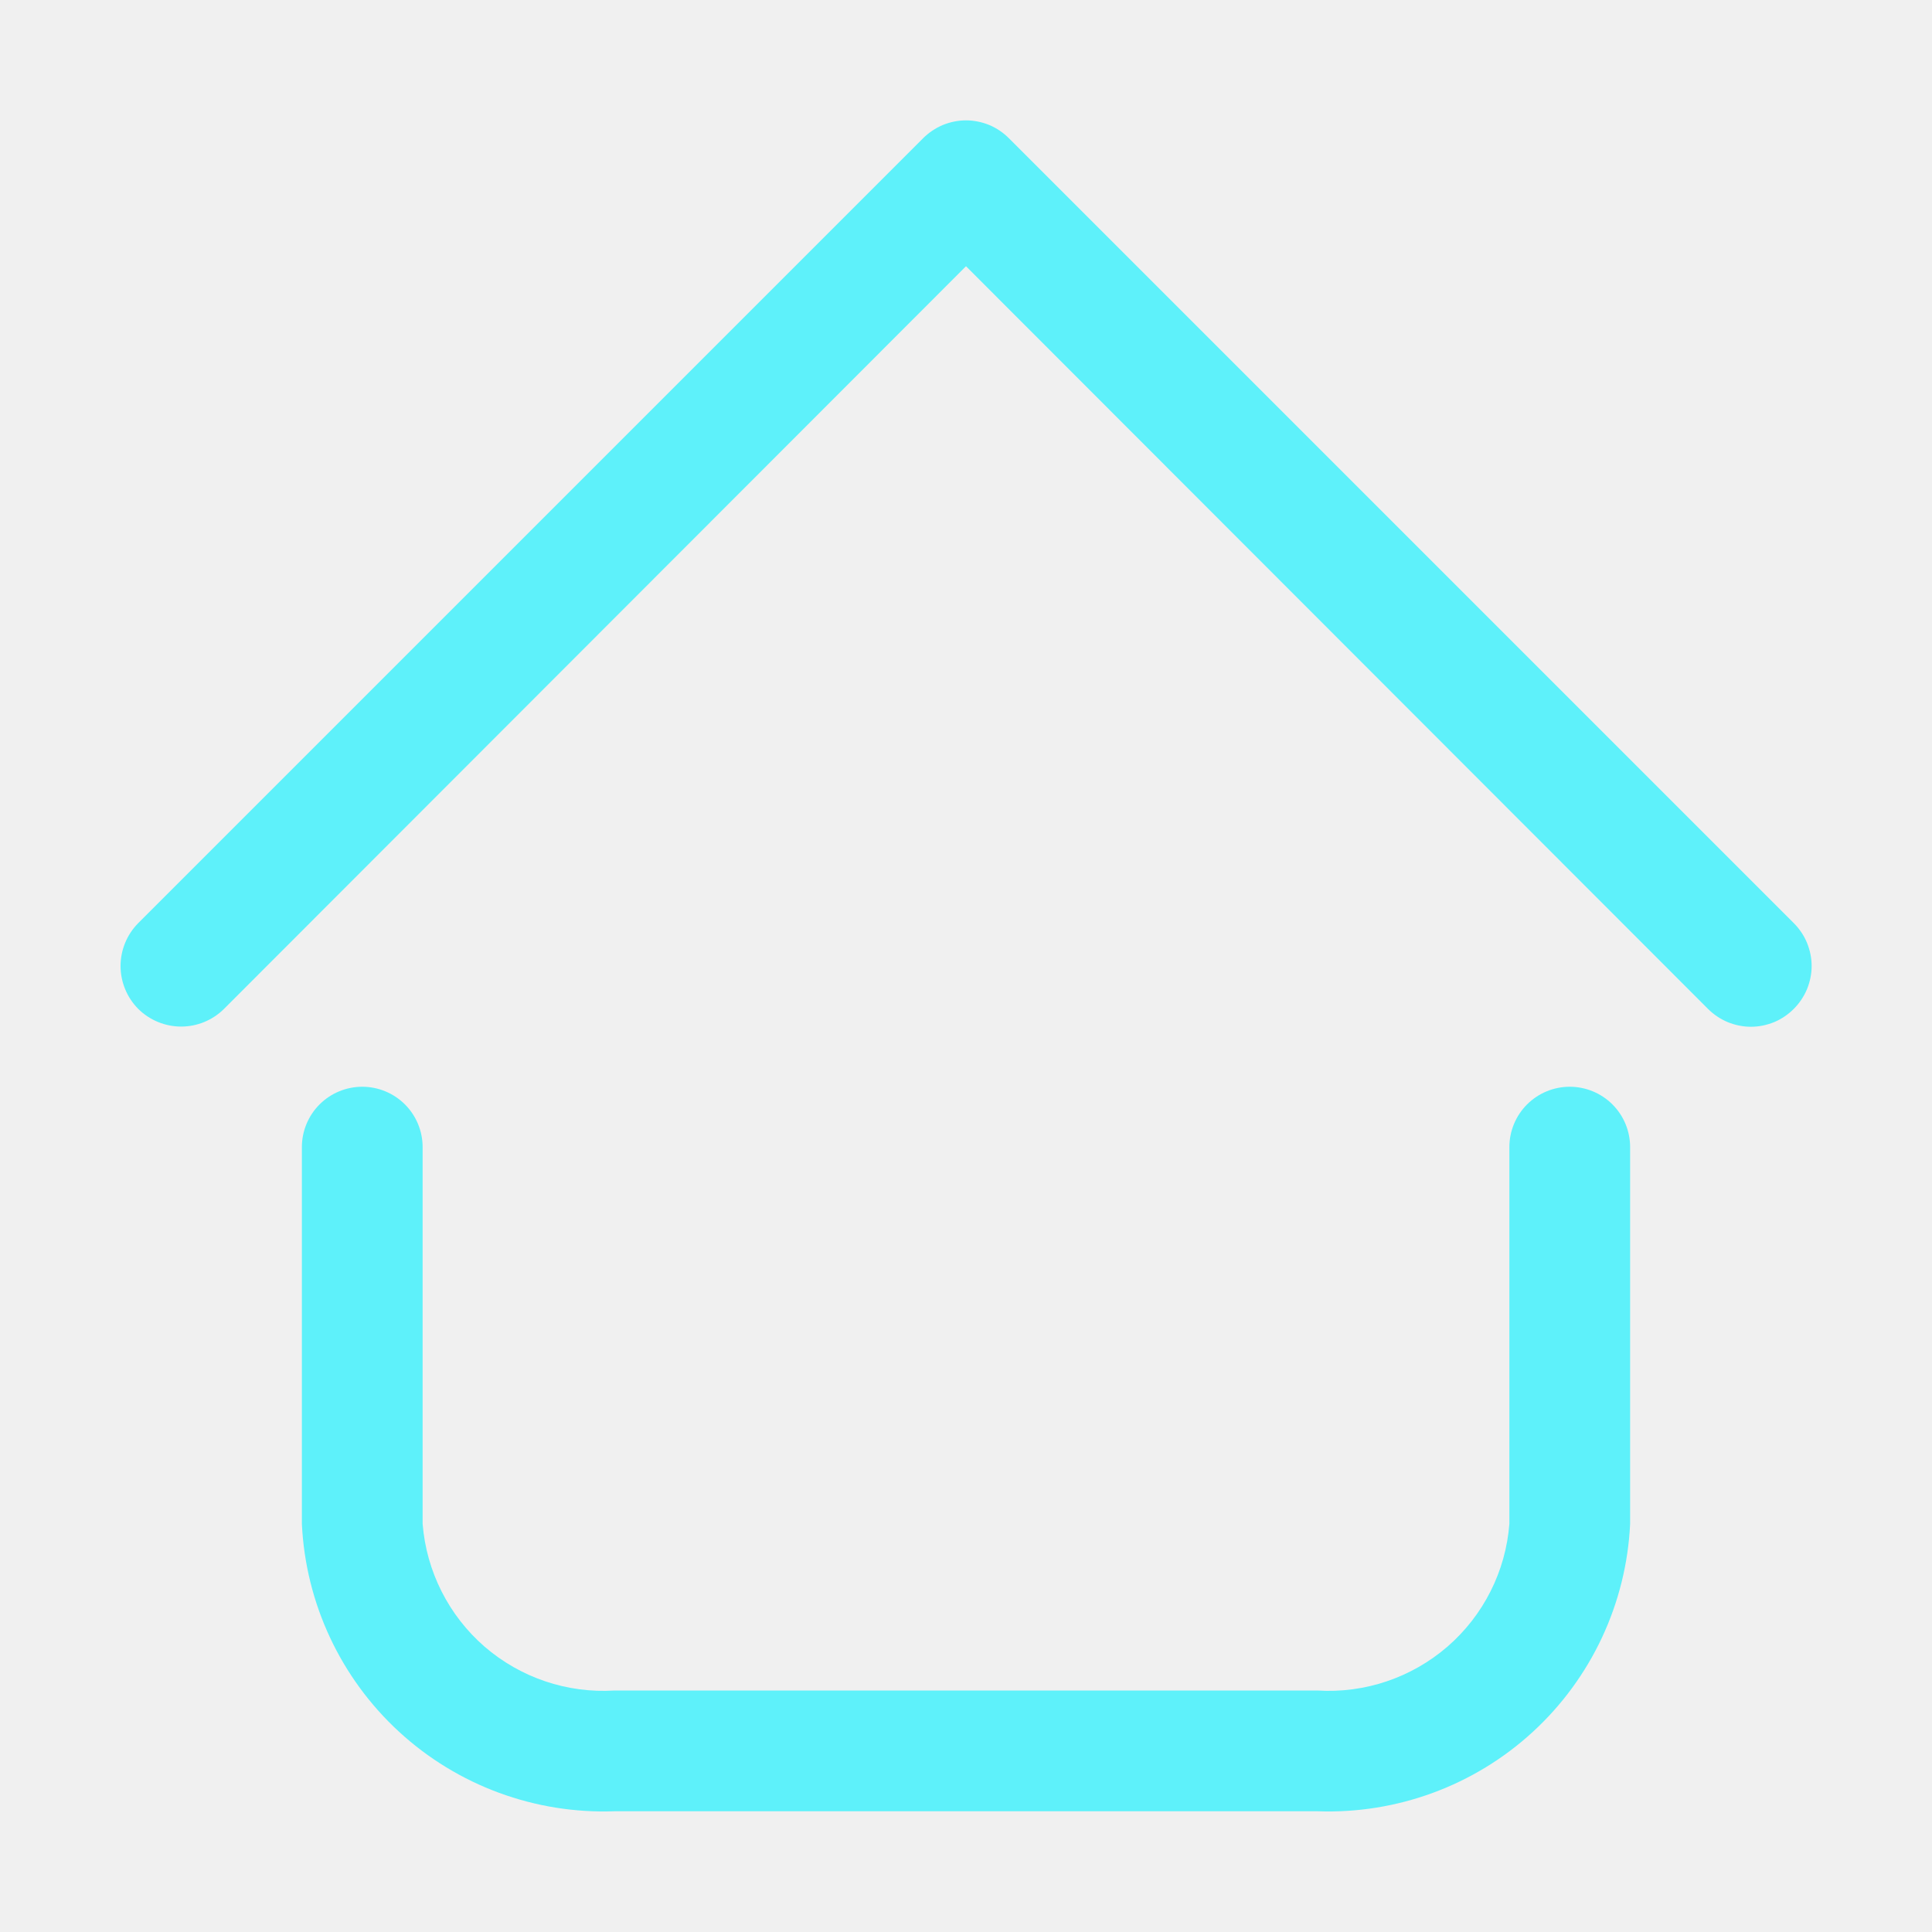
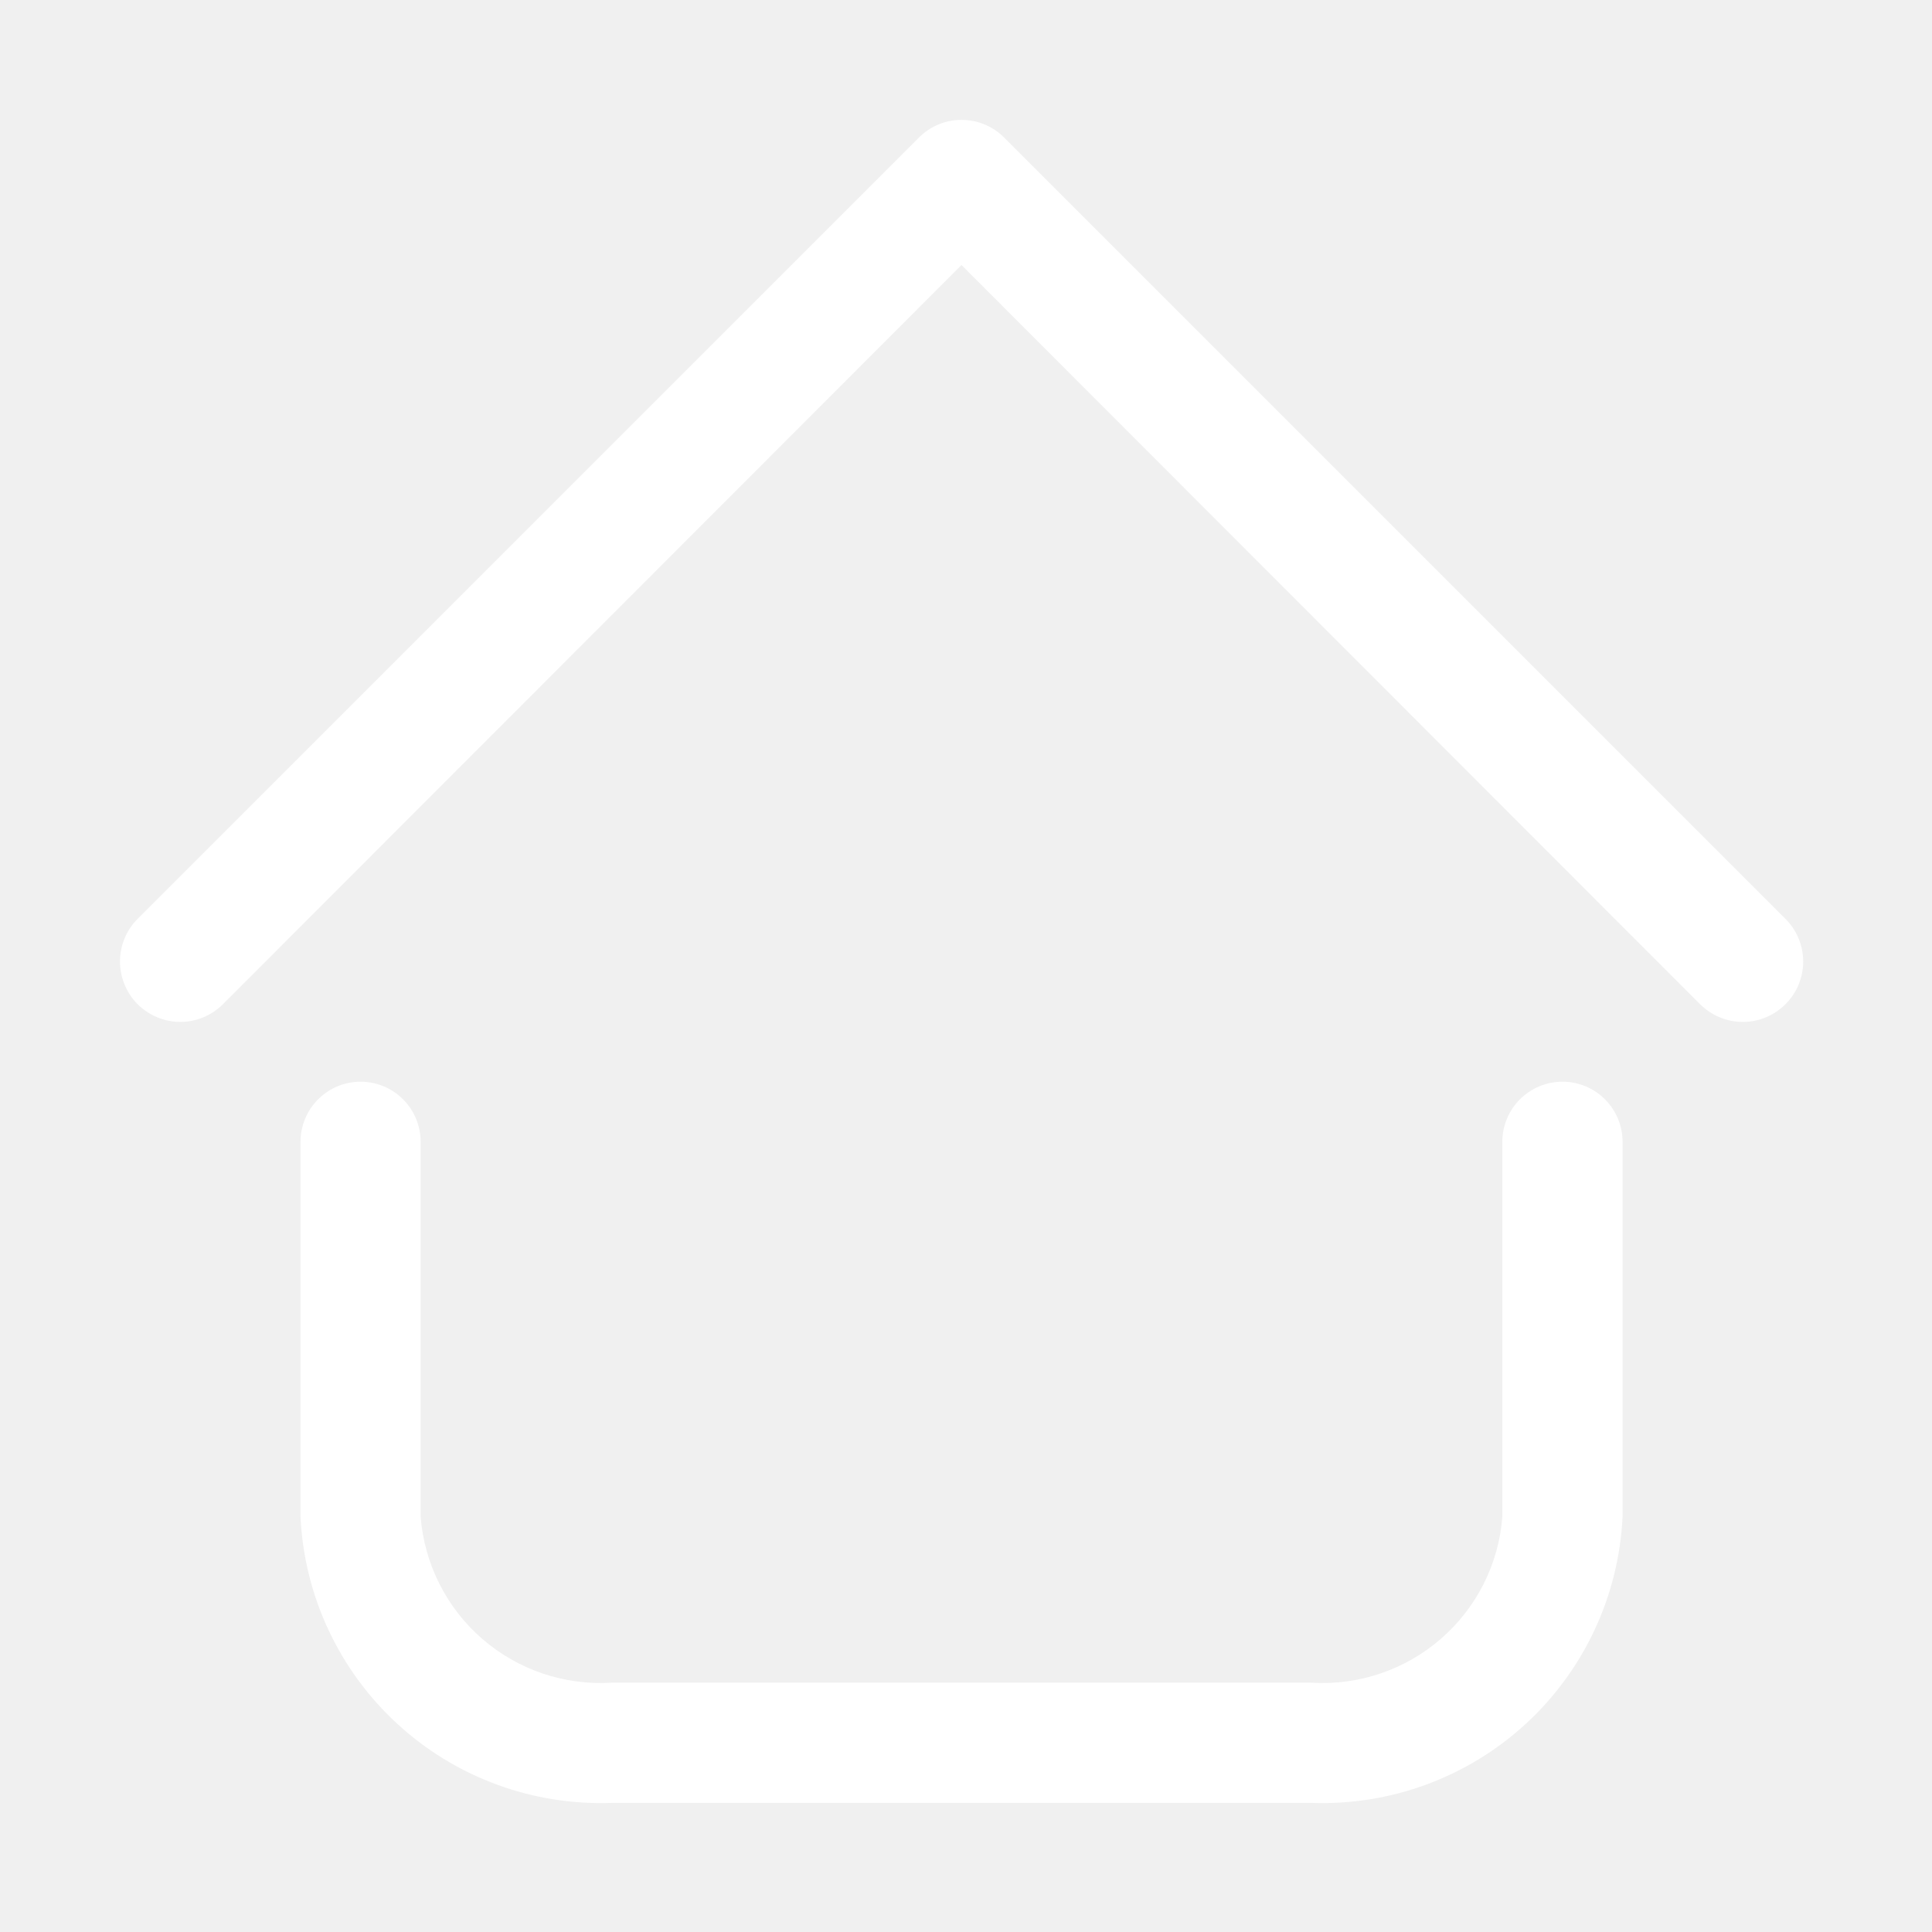
- <svg xmlns="http://www.w3.org/2000/svg" width="20" height="20" viewBox="0 0 20 20" fill="none">
-   <path d="M13.638 18.75H6.363C5.54 18.78 4.738 18.485 4.132 17.928C3.526 17.371 3.164 16.597 3.125 15.775V11.875C3.125 11.709 3.191 11.55 3.308 11.433C3.425 11.316 3.584 11.25 3.75 11.25C3.916 11.25 4.075 11.316 4.192 11.433C4.309 11.55 4.375 11.709 4.375 11.875V15.775C4.414 16.266 4.644 16.722 5.015 17.045C5.387 17.367 5.871 17.531 6.363 17.5H13.638C14.129 17.531 14.613 17.367 14.985 17.045C15.357 16.722 15.587 16.266 15.625 15.775V11.875C15.625 11.709 15.691 11.55 15.808 11.433C15.925 11.316 16.084 11.25 16.25 11.25C16.416 11.25 16.575 11.316 16.692 11.433C16.809 11.55 16.875 11.709 16.875 11.875V15.775C16.836 16.597 16.474 17.371 15.868 17.928C15.262 18.485 14.46 18.78 13.638 18.75ZM18.569 10.444C18.627 10.386 18.674 10.316 18.706 10.24C18.737 10.164 18.754 10.082 18.754 10C18.754 9.917 18.737 9.836 18.706 9.76C18.674 9.683 18.627 9.614 18.569 9.556L10.444 1.431C10.386 1.373 10.317 1.326 10.241 1.294C10.164 1.263 10.083 1.246 10 1.246C9.918 1.246 9.836 1.263 9.76 1.294C9.684 1.326 9.614 1.373 9.556 1.431L1.431 9.556C1.314 9.674 1.248 9.834 1.248 10C1.248 10.166 1.314 10.326 1.431 10.444C1.549 10.561 1.709 10.627 1.875 10.627C2.042 10.627 2.201 10.561 2.319 10.444L10 2.756L17.681 10.444C17.739 10.502 17.809 10.549 17.885 10.581C17.961 10.612 18.043 10.629 18.125 10.629C18.208 10.629 18.289 10.612 18.366 10.581C18.442 10.549 18.511 10.502 18.569 10.444Z" fill="#5EF1FA" />
+ <svg xmlns="http://www.w3.org/2000/svg" width="18" height="18" viewBox="0 0 18 18" fill="none">
+   <g clip-path="url(#clip0_922_6284)">
+     <path d="M12.217 16.797H5.7C4.963 16.824 4.245 16.56 3.702 16.061C3.159 15.562 2.834 14.868 2.8 14.132V10.638C2.8 10.489 2.859 10.347 2.964 10.242C3.069 10.137 3.211 10.078 3.359 10.078C3.508 10.078 3.65 10.137 3.755 10.242C3.86 10.347 3.919 10.489 3.919 10.638V14.132C3.954 14.572 4.16 14.98 4.493 15.269C4.826 15.558 5.26 15.705 5.7 15.677H12.217C12.657 15.705 13.091 15.558 13.424 15.269C13.757 14.98 13.963 14.572 13.997 14.132V10.638C13.997 10.489 14.056 10.347 14.161 10.242C14.266 10.137 14.409 10.078 14.557 10.078C14.706 10.078 14.848 10.137 14.953 10.242C15.058 10.347 15.117 10.489 15.117 10.638V14.132C15.082 14.868 14.758 15.562 14.215 16.061C13.672 16.56 12.954 16.824 12.217 16.797ZM16.635 9.356C16.687 9.304 16.729 9.242 16.757 9.174C16.785 9.105 16.8 9.032 16.8 8.958C16.8 8.884 16.785 8.811 16.757 8.743C16.729 8.675 16.687 8.613 16.635 8.561L9.356 1.282C9.304 1.23 9.242 1.188 9.174 1.16C9.105 1.131 9.032 1.117 8.958 1.117C8.884 1.117 8.811 1.131 8.743 1.16C8.675 1.188 8.613 1.23 8.561 1.282L1.282 8.561C1.177 8.666 1.118 8.809 1.118 8.958C1.118 9.107 1.177 9.25 1.282 9.356C1.388 9.461 1.531 9.521 1.68 9.521C1.829 9.521 1.972 9.461 2.077 9.356L8.958 2.469L15.839 9.356C15.892 9.408 15.954 9.45 16.022 9.478C16.09 9.507 16.163 9.521 16.237 9.521C16.311 9.521 16.384 9.507 16.452 9.478C16.521 9.45 16.582 9.408 16.635 9.356Z" fill="white" />
+   </g>
+   <defs>
+     <clipPath id="clip0_922_6284">
+       <rect width="17.917" height="17.917" fill="white" />
+     </clipPath>
+   </defs>
</svg>
